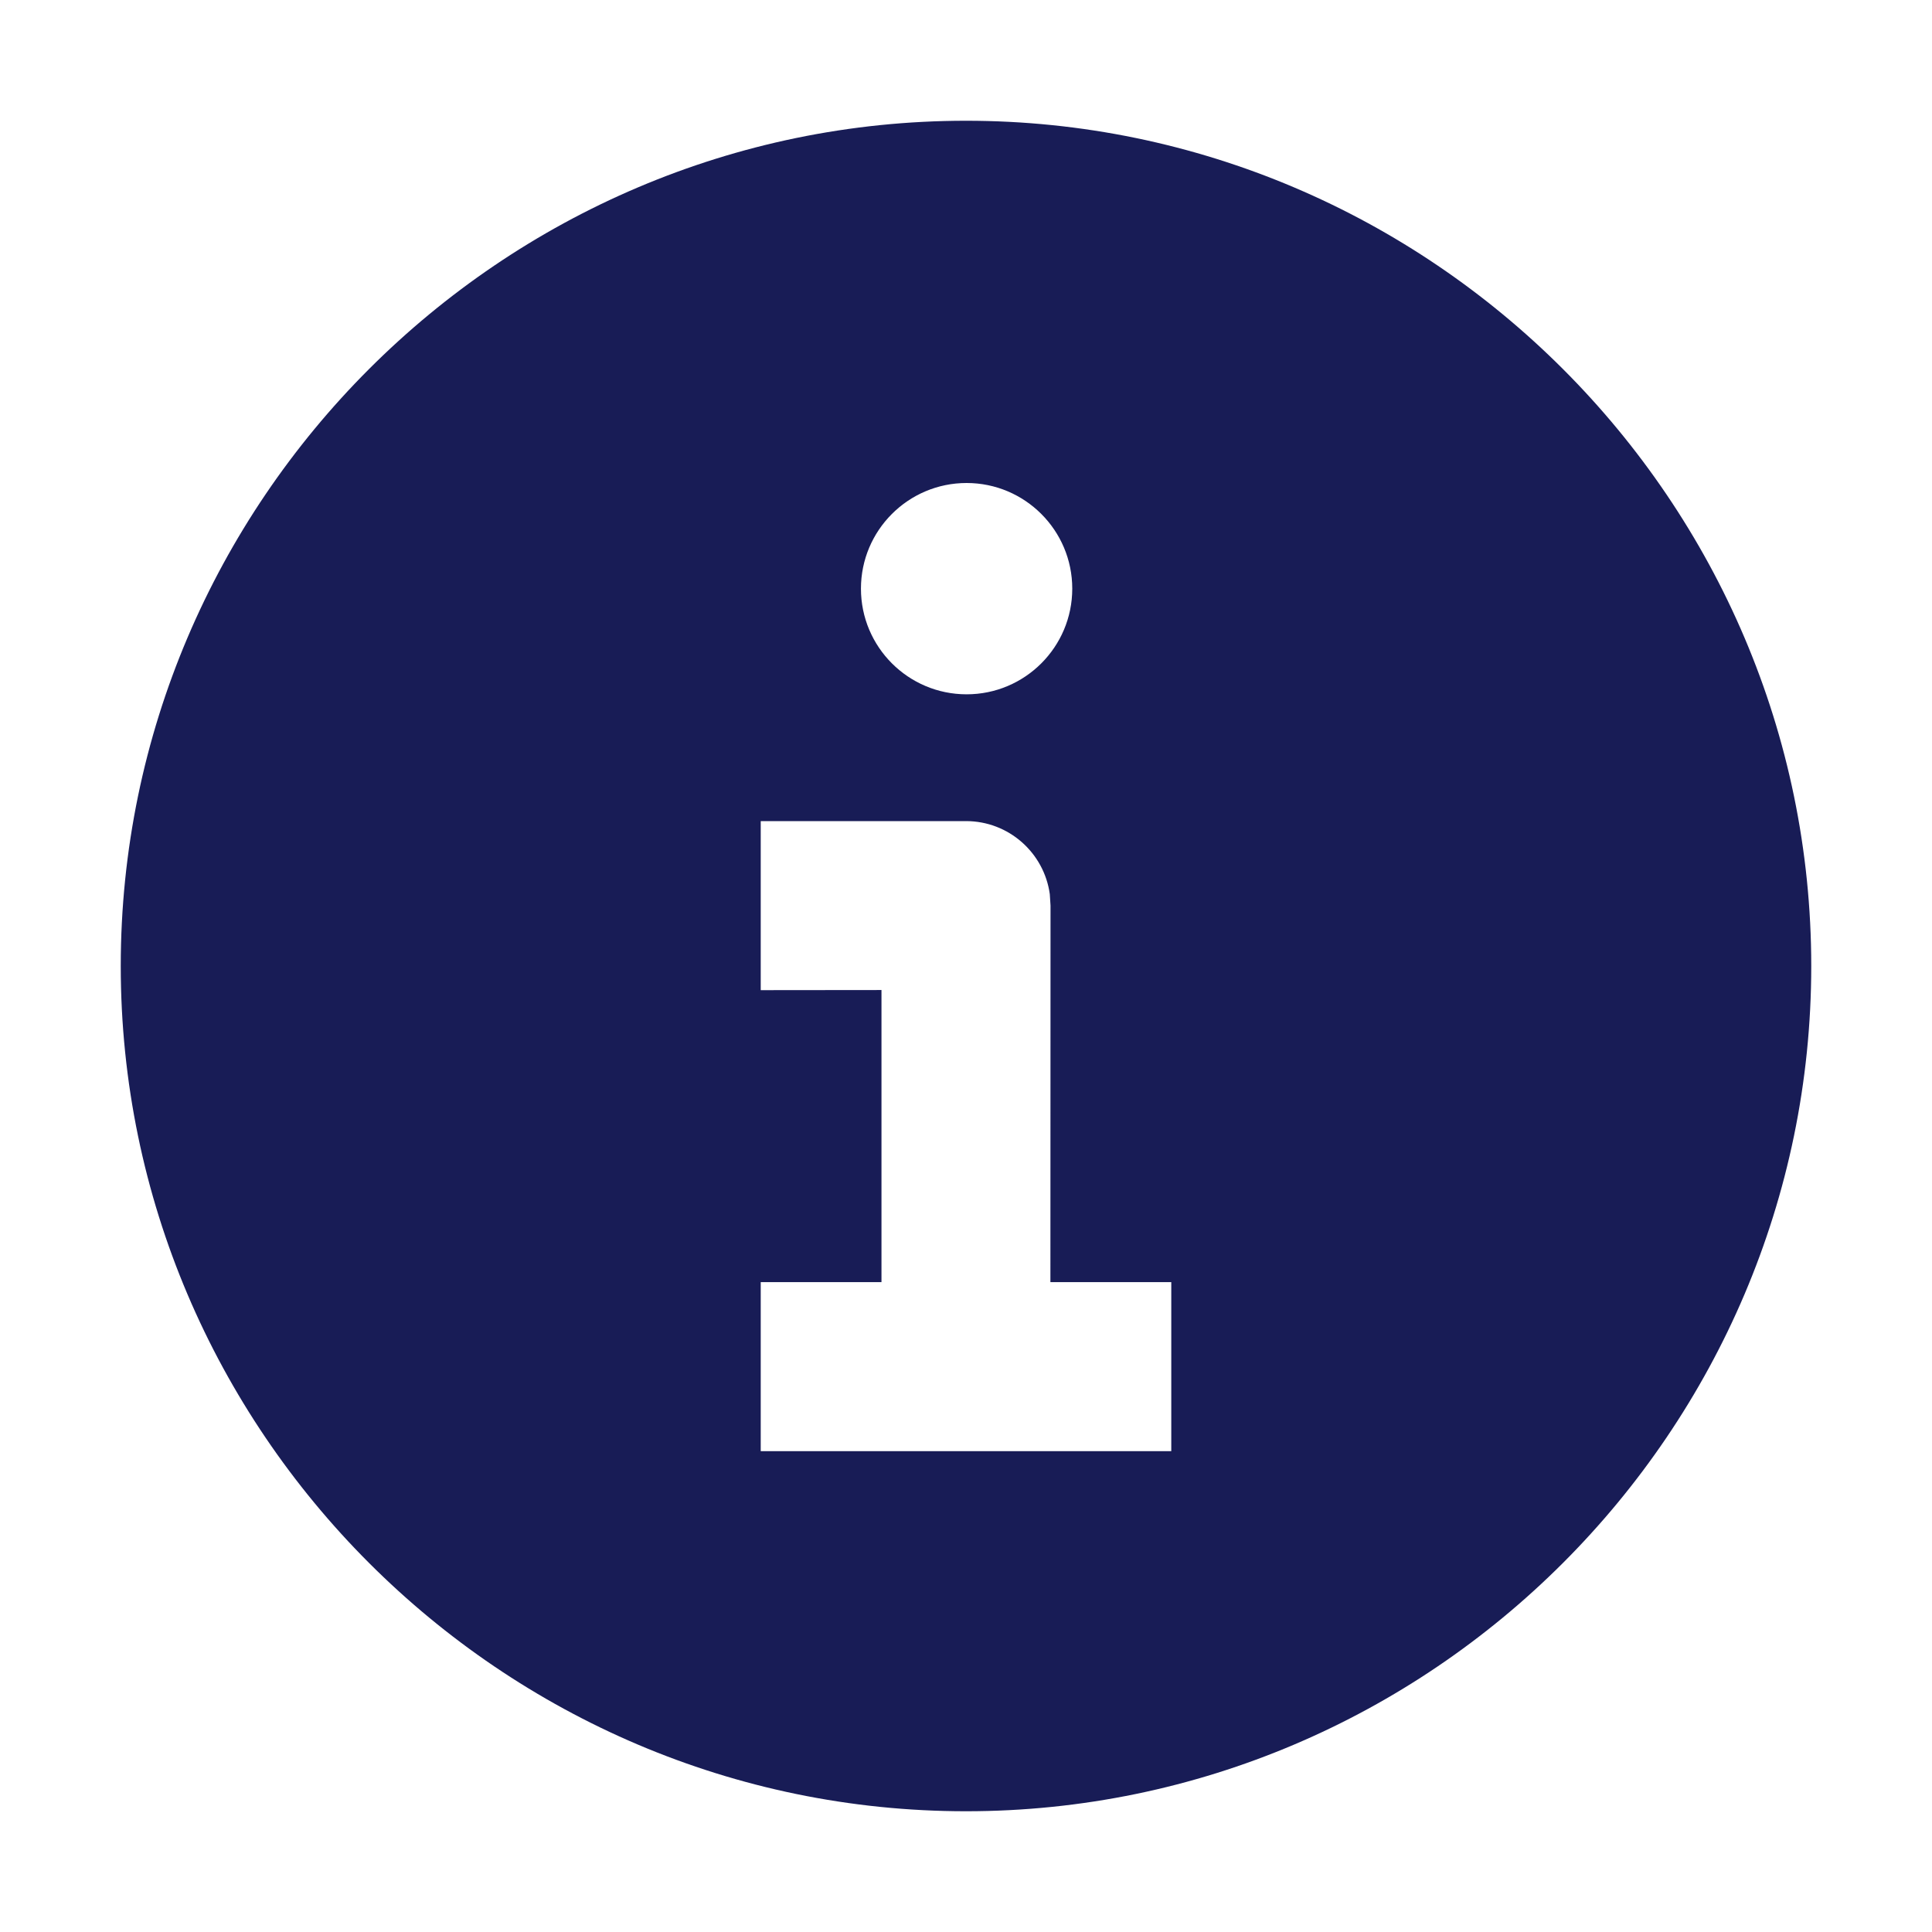
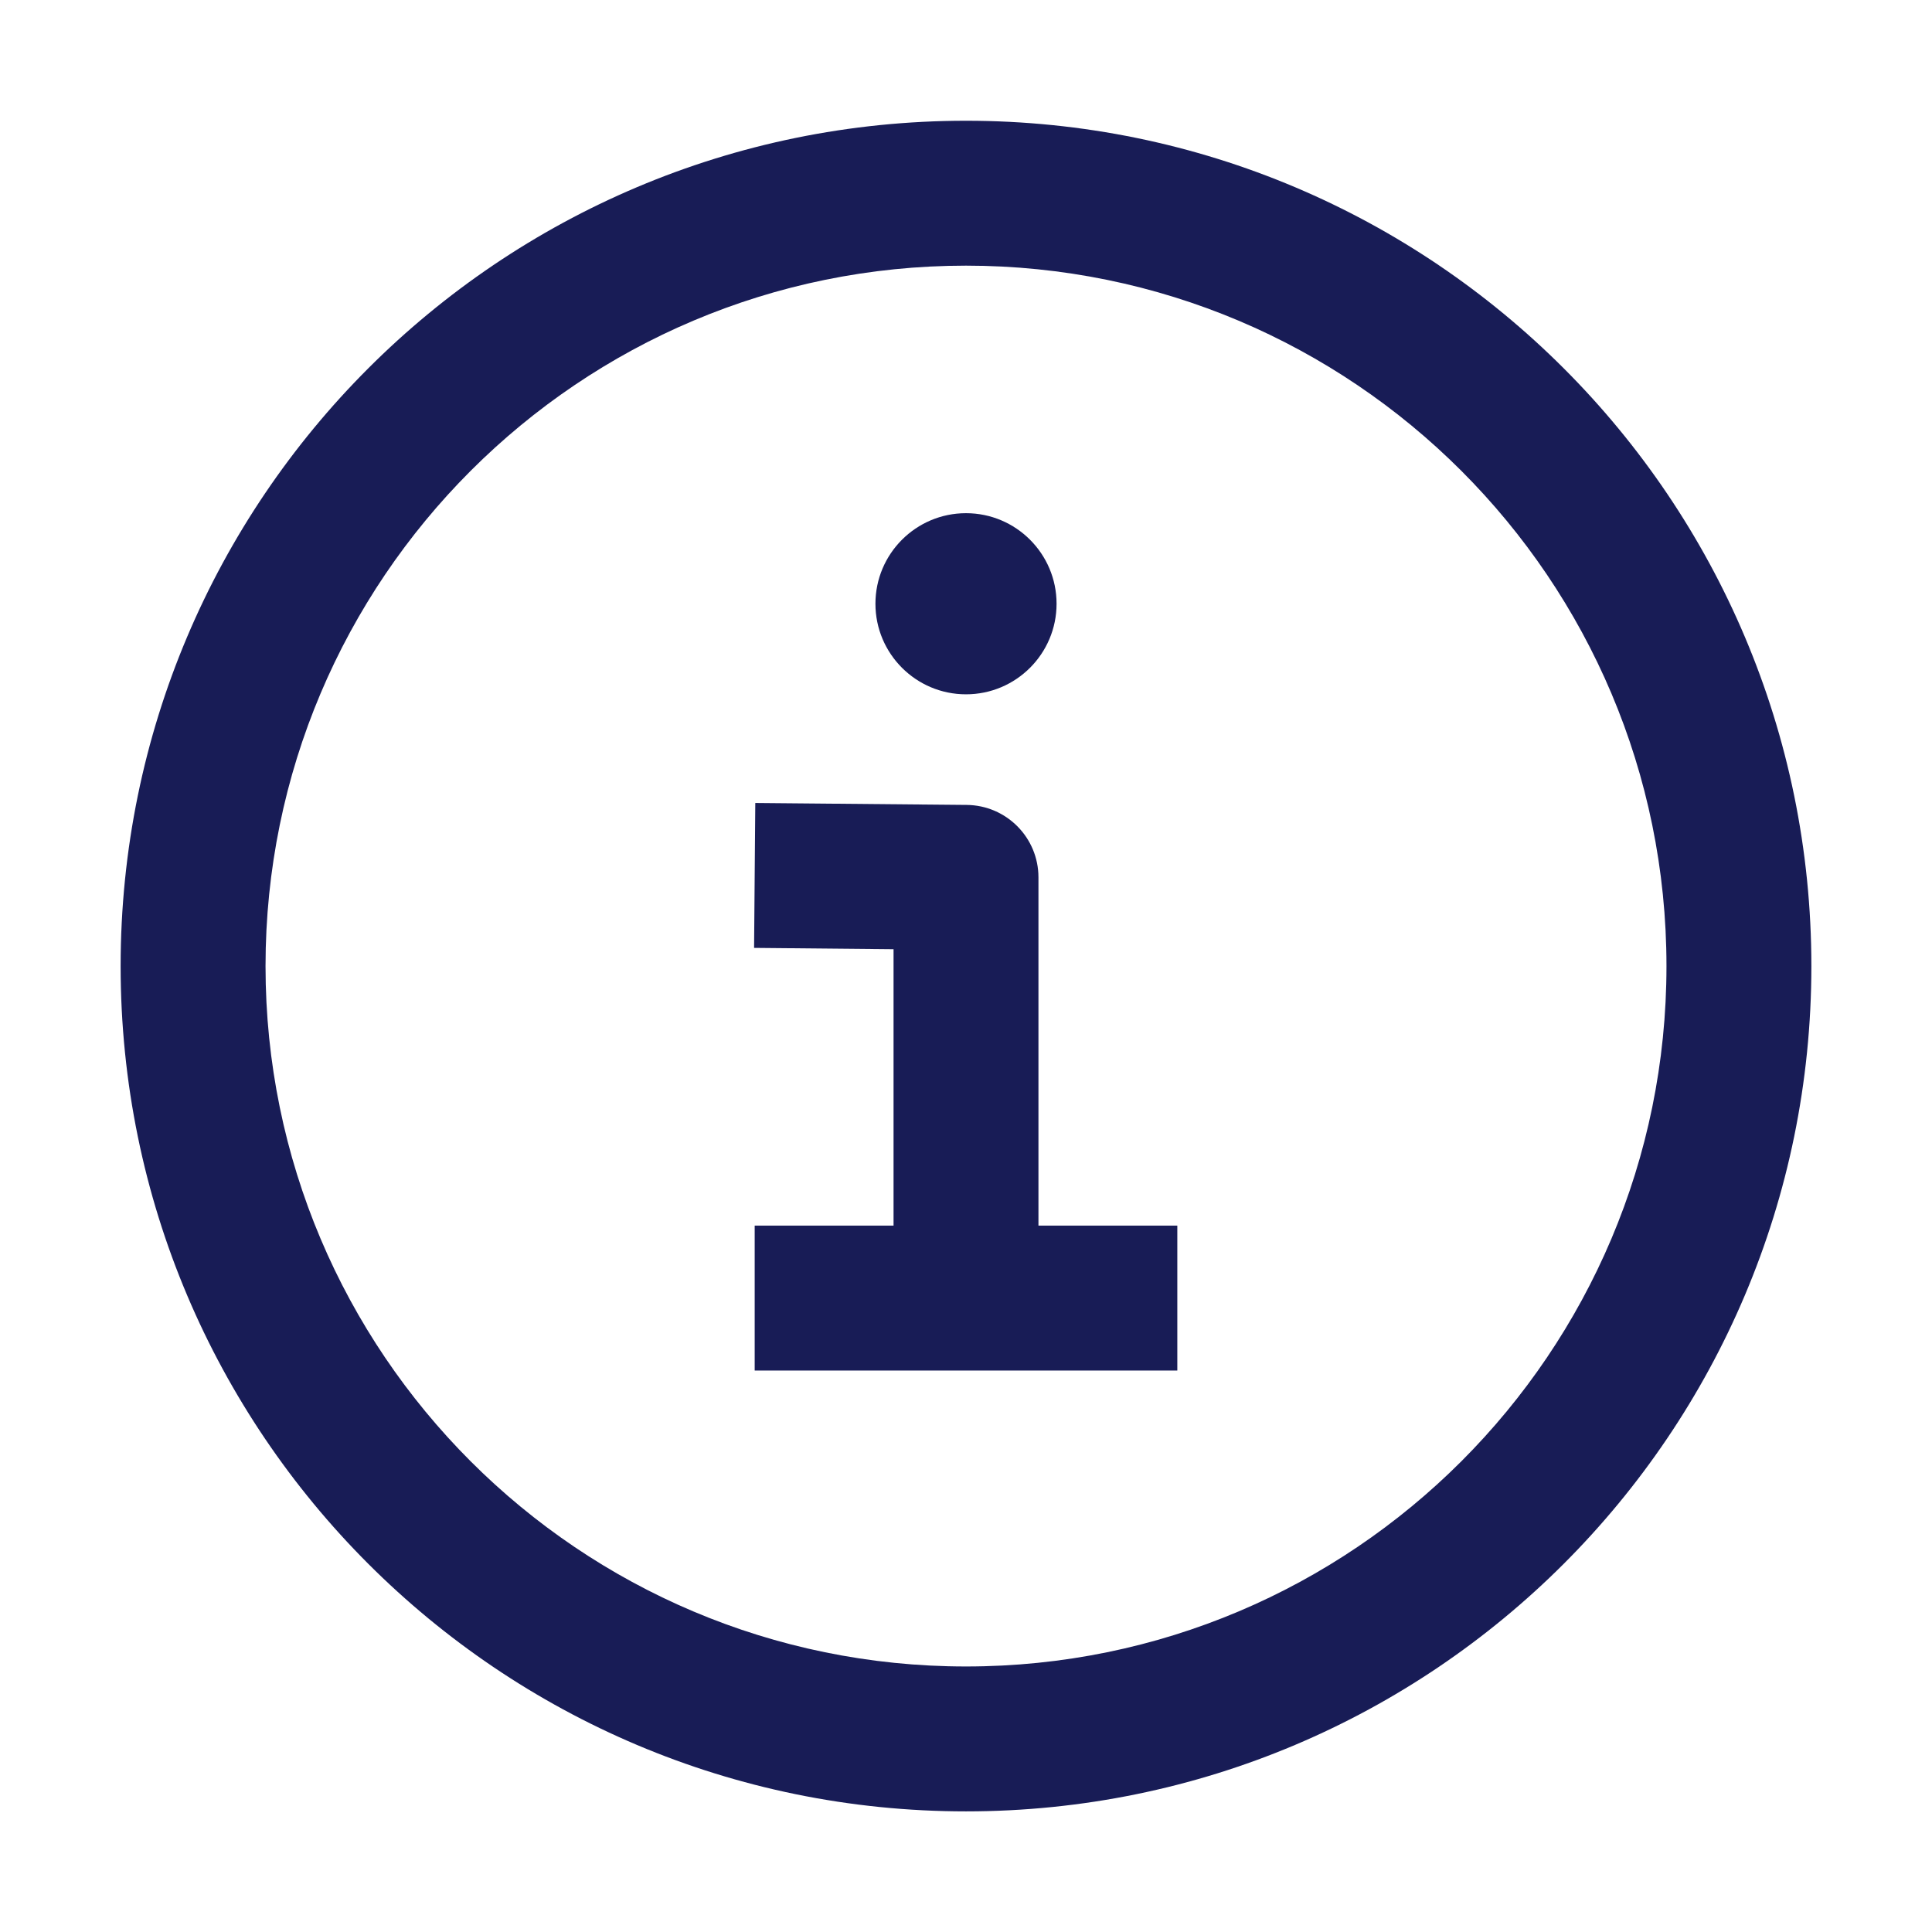
- <svg xmlns="http://www.w3.org/2000/svg" version="1.1" id="Layer_1" x="0px" y="0px" width="16px" height="16px" viewBox="0 0 16 16" enable-background="new 0 0 16 16" xml:space="preserve">
-   <path fill-rule="evenodd" clip-rule="evenodd" fill="#181C56" d="M8,1C4.15,1,1,4.15,1,8s3.15,7,7,7s7-3.15,7-7  S11.85,1,8,1z M8.005,4c0.483,0,0.875,0.392,0.875,0.875s-0.392,0.875-0.875,0.875  c-0.483,0-0.875-0.392-0.875-0.875S7.522,4,8.005,4z M9.7,12.018H6.3v-1.4l1-0  V8.199l-1,0.001V6.8H8c0.354,0,0.647,0.263,0.694,0.605L8.7,7.5l-0.001,3.118  l1.001,0V12.018z" />
+ <svg xmlns="http://www.w3.org/2000/svg" width="16" height="16" viewBox="0 0 16 16" fill="none">
+   <path d="M6.25 10.15V11.35H9.75V10.15H8.6V7.266C8.6 6.937 8.335 6.669 8.005 6.666L6.255 6.65L6.245 7.85L7.4 7.861V10.15H6.25Z" fill="#181C56" />
+   <path d="M8 5.75C8.414 5.75 8.75 5.414 8.75 5C8.75 4.586 8.414 4.25 8 4.25C7.586 4.25 7.25 4.586 7.25 5C7.25 5.414 7.586 5.75 8 5.75Z" fill="#181C56" />
+   <path fill-rule="evenodd" clip-rule="evenodd" d="M8 1C4.134 1 0.999 4.134 0.999 8.001C0.999 11.867 4.134 15.001 8 15.001C11.866 15.001 15.001 11.867 15.001 8.001C15.001 4.134 11.866 1 8 1ZM2.199 8.001C2.199 4.797 4.796 2.2 8 2.2C11.204 2.2 13.801 4.797 13.801 8.001C13.801 11.204 11.204 13.801 8 13.801C4.796 13.801 2.199 11.204 2.199 8.001Z" fill="#181C56" />
</svg>
